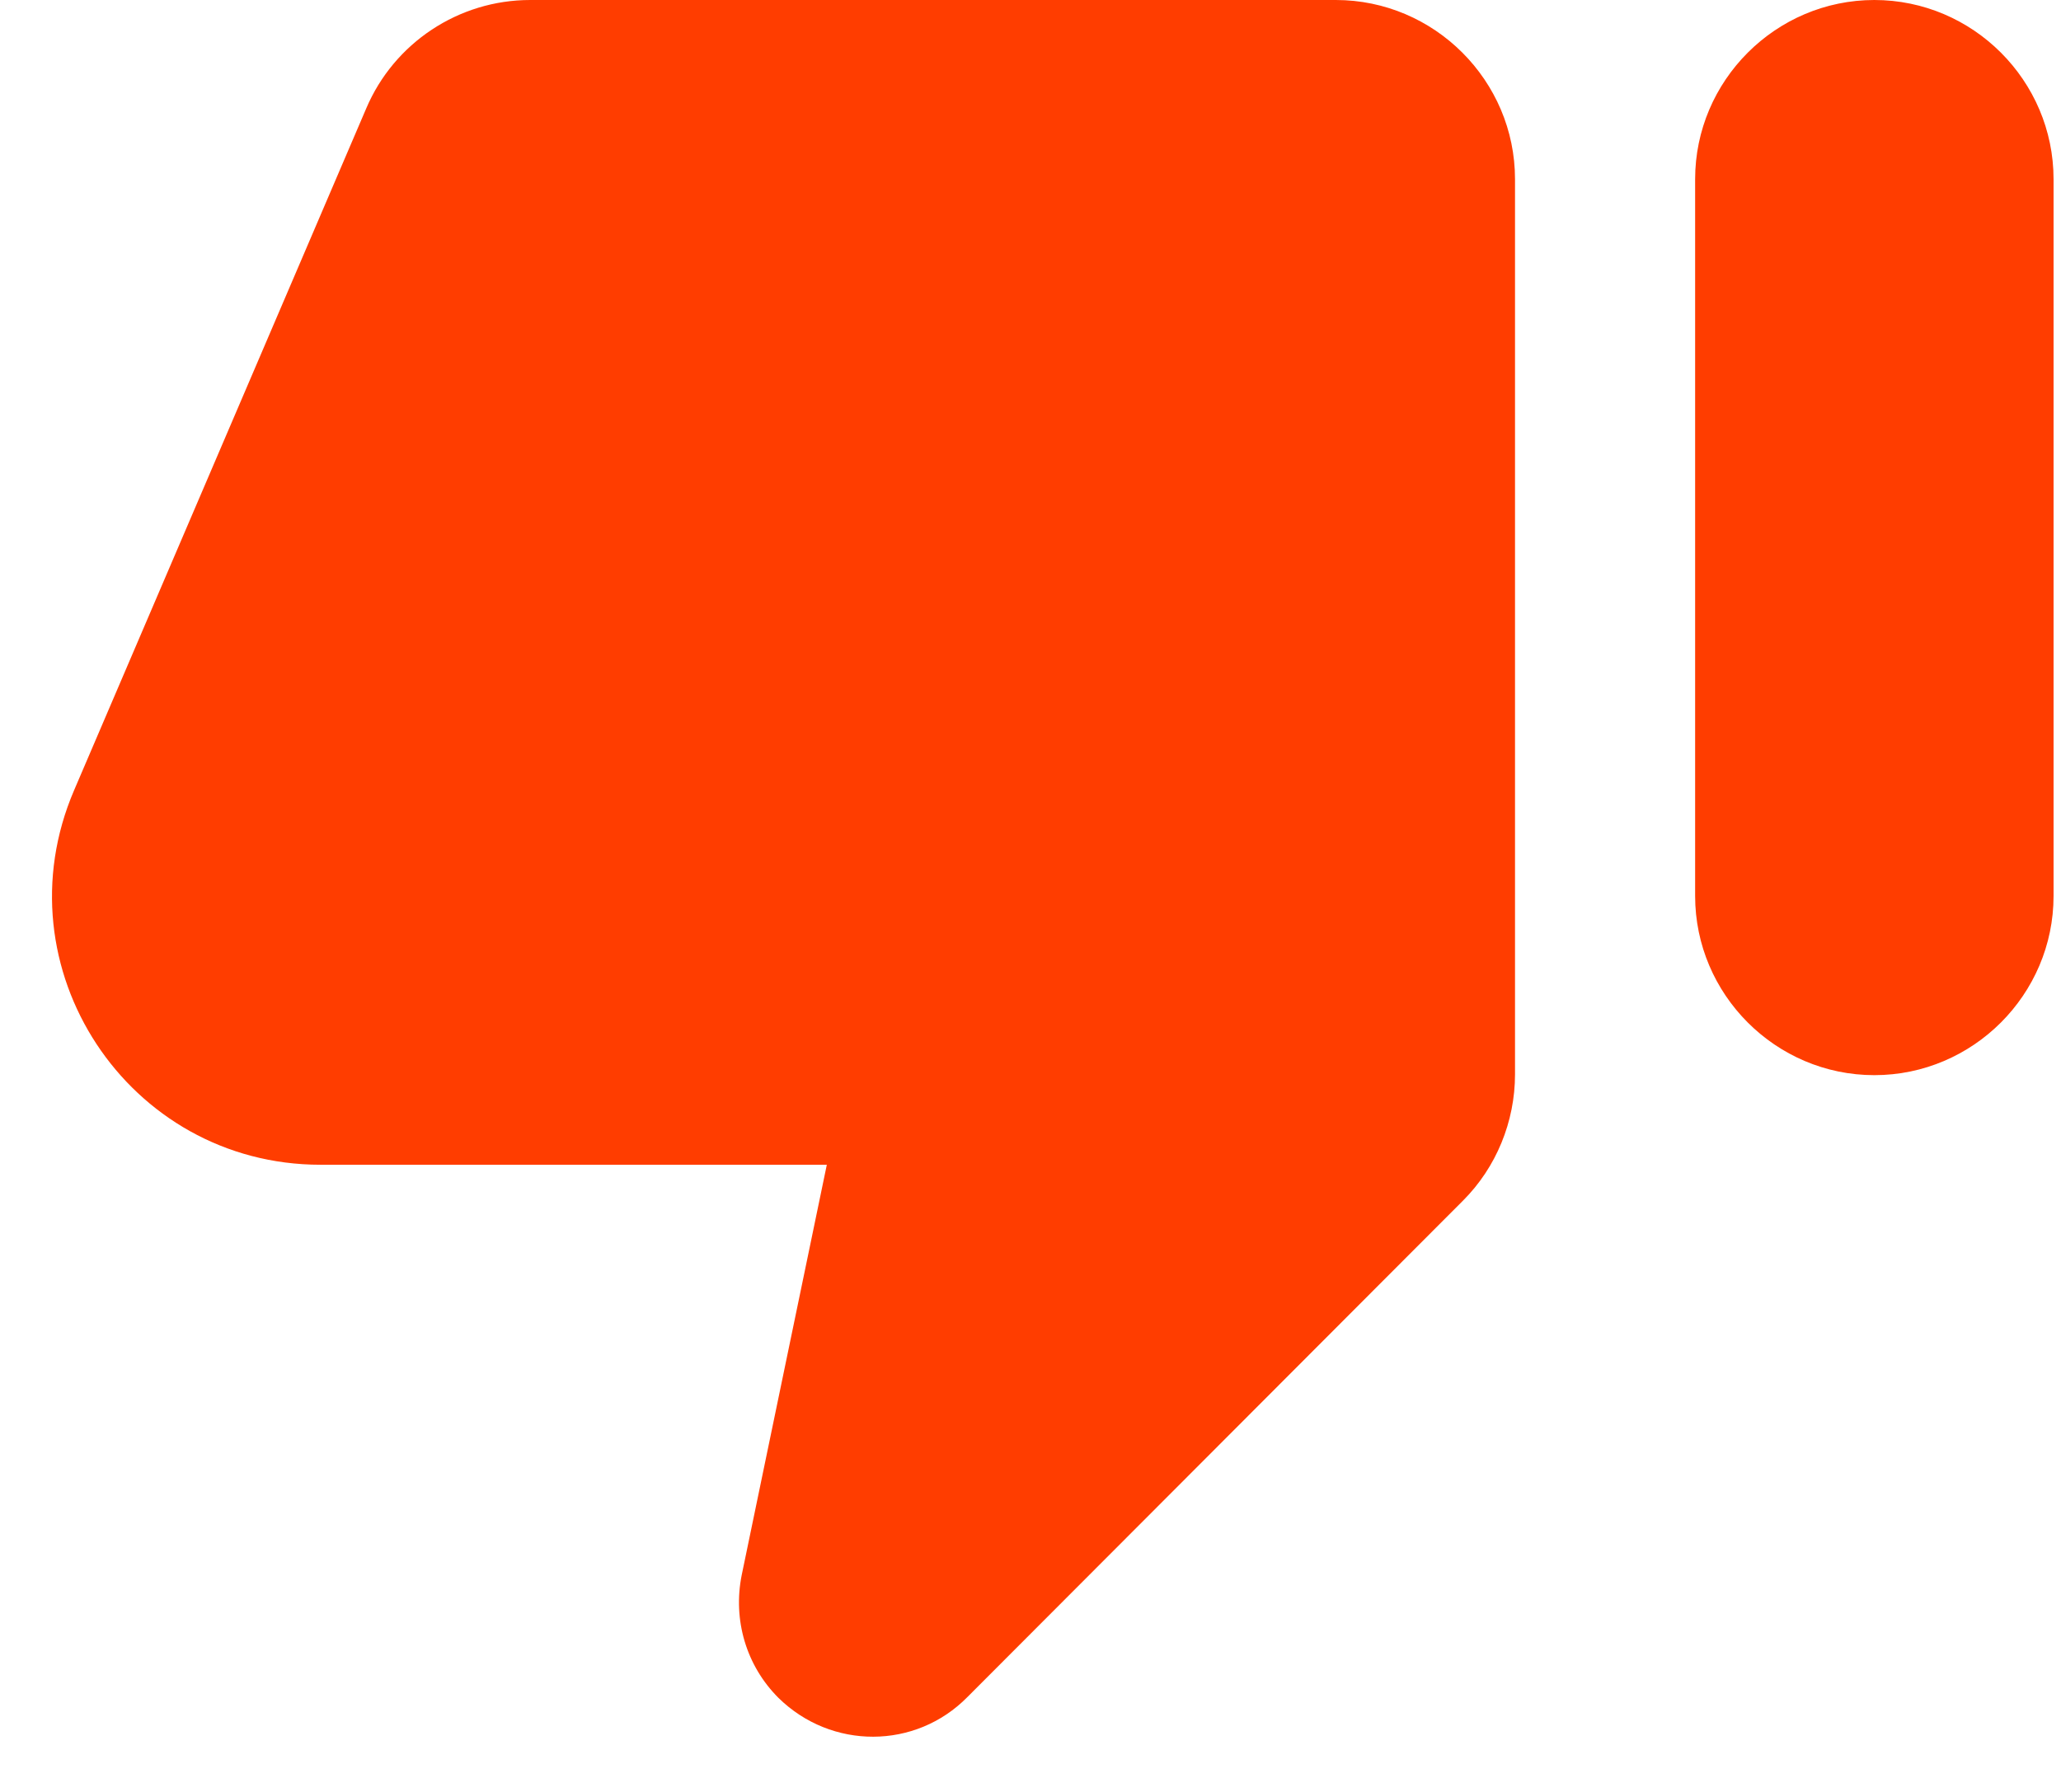
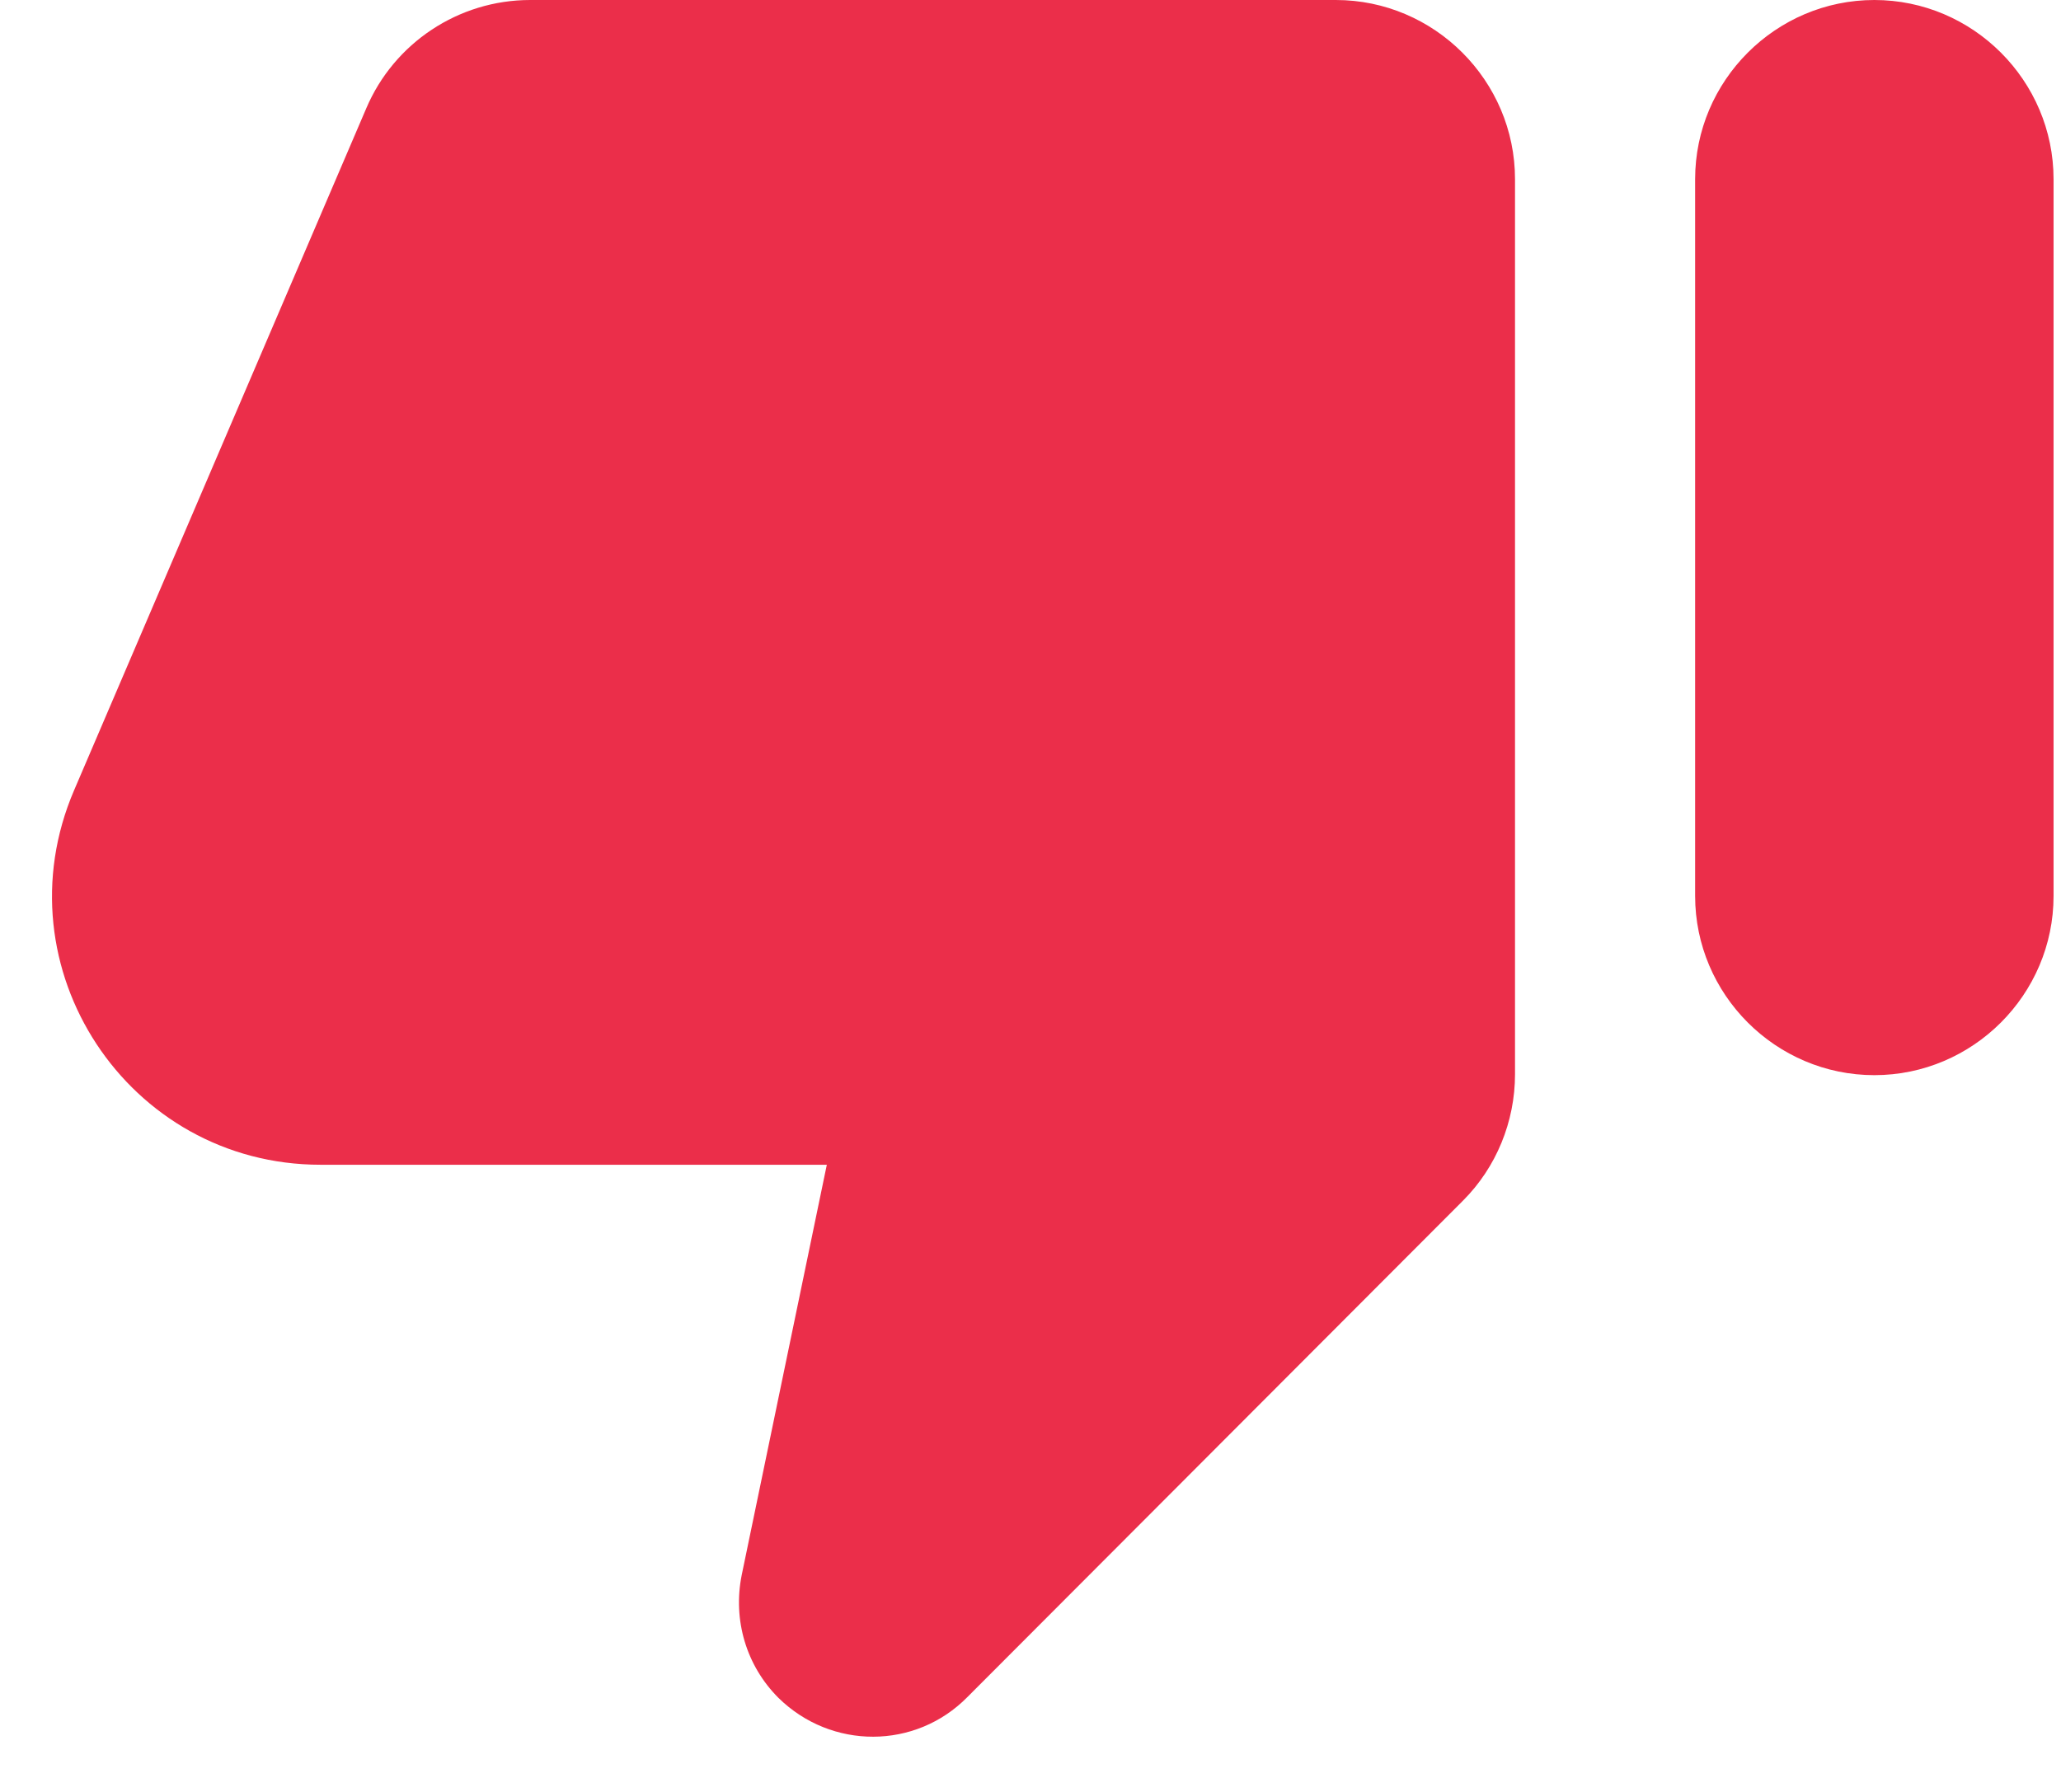
<svg xmlns="http://www.w3.org/2000/svg" width="23" height="20" viewBox="0 0 23 20" fill="none">
-   <path fill-rule="evenodd" clip-rule="evenodd" d="M10.797 18.94L16.327 13.4C16.697 13.03 16.907 12.52 16.907 11.99V2C16.907 0.9 16.007 0 14.907 0H5.917C5.117 0 4.397 0.48 4.087 1.21L0.827 8.82C-0.023 10.8 1.427 13 3.577 13H9.227L8.277 17.58C8.177 18.08 8.327 18.59 8.687 18.95C9.277 19.53 10.217 19.53 10.797 18.94ZM20.917 0C19.817 0 18.917 0.9 18.917 2V10C18.917 11.1 19.817 12 20.917 12C22.017 12 22.917 11.1 22.917 10V2C22.917 0.9 22.017 0 20.917 0Z" fill="#FF3D00" />
+   <path fill-rule="evenodd" clip-rule="evenodd" d="M10.797 18.94L16.327 13.4C16.697 13.03 16.907 12.52 16.907 11.99V2C16.907 0.9 16.007 0 14.907 0H5.917C5.117 0 4.397 0.48 4.087 1.21L0.827 8.82C-0.023 10.8 1.427 13 3.577 13H9.227L8.277 17.58C8.177 18.08 8.327 18.59 8.687 18.95C9.277 19.53 10.217 19.53 10.797 18.94ZM20.917 0C19.817 0 18.917 0.9 18.917 2V10C18.917 11.1 19.817 12 20.917 12C22.017 12 22.917 11.1 22.917 10V2C22.917 0.9 22.017 0 20.917 0Z" fill="#EB2E4A" />
</svg>
